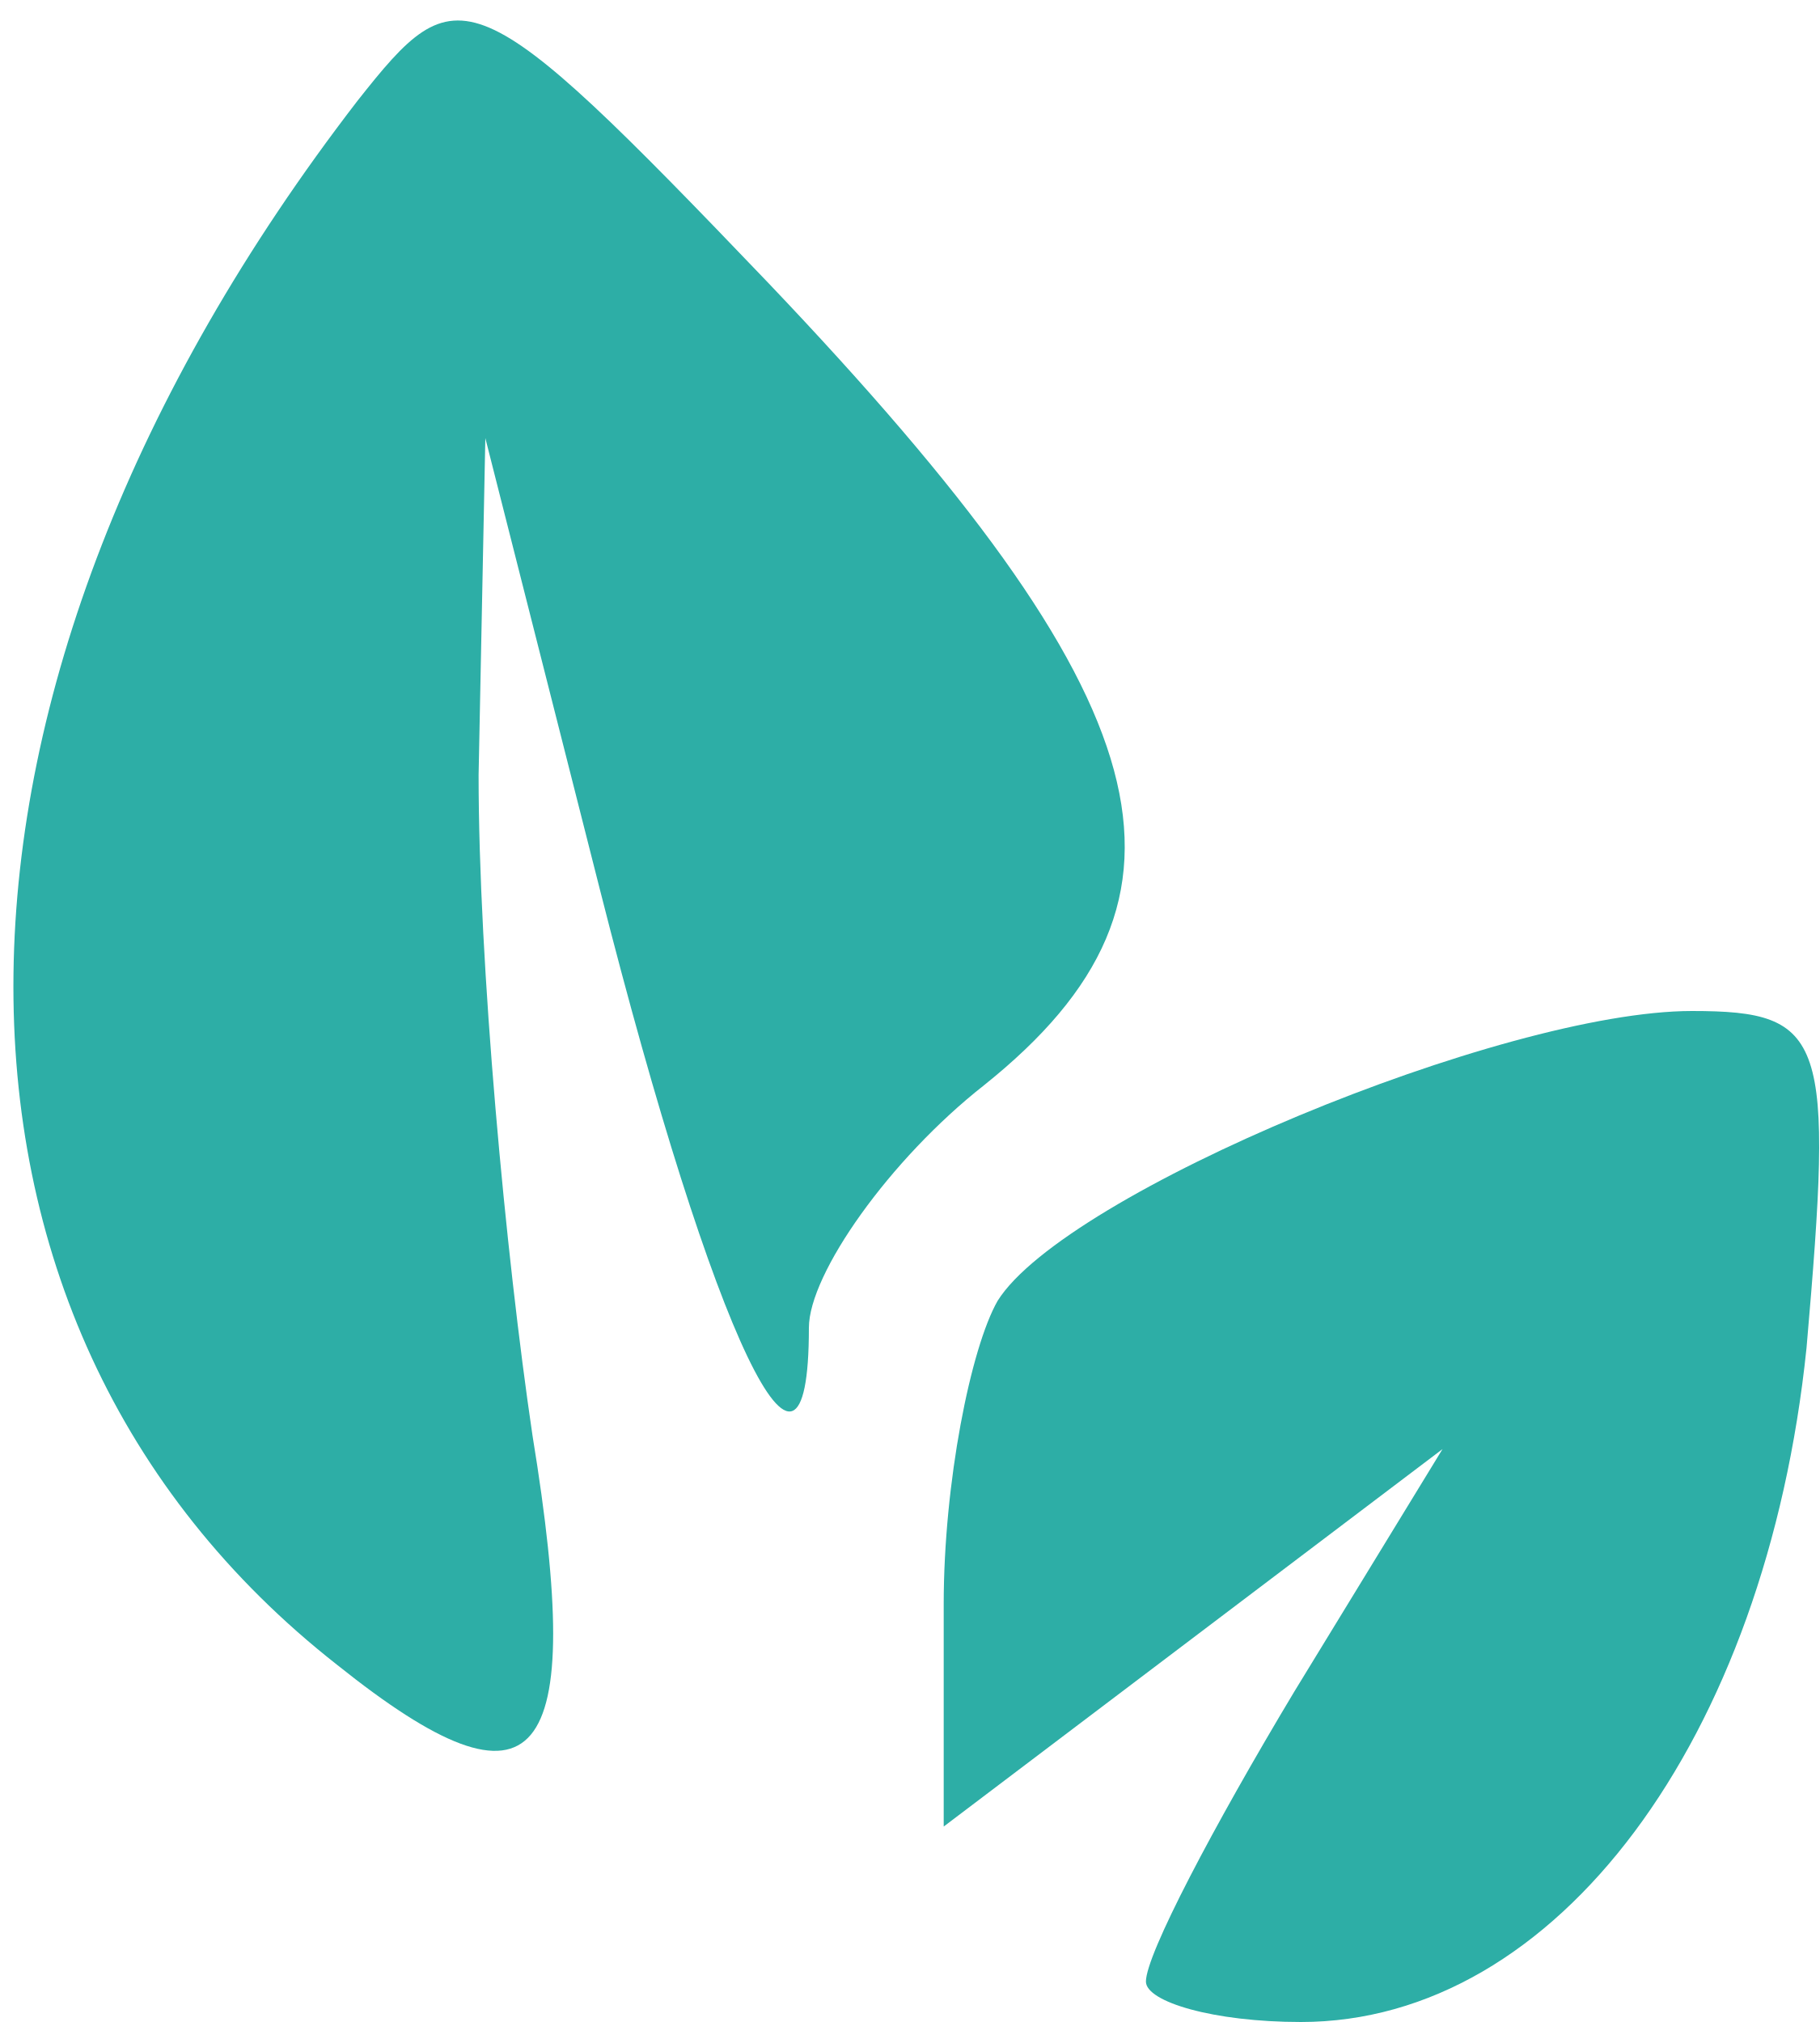
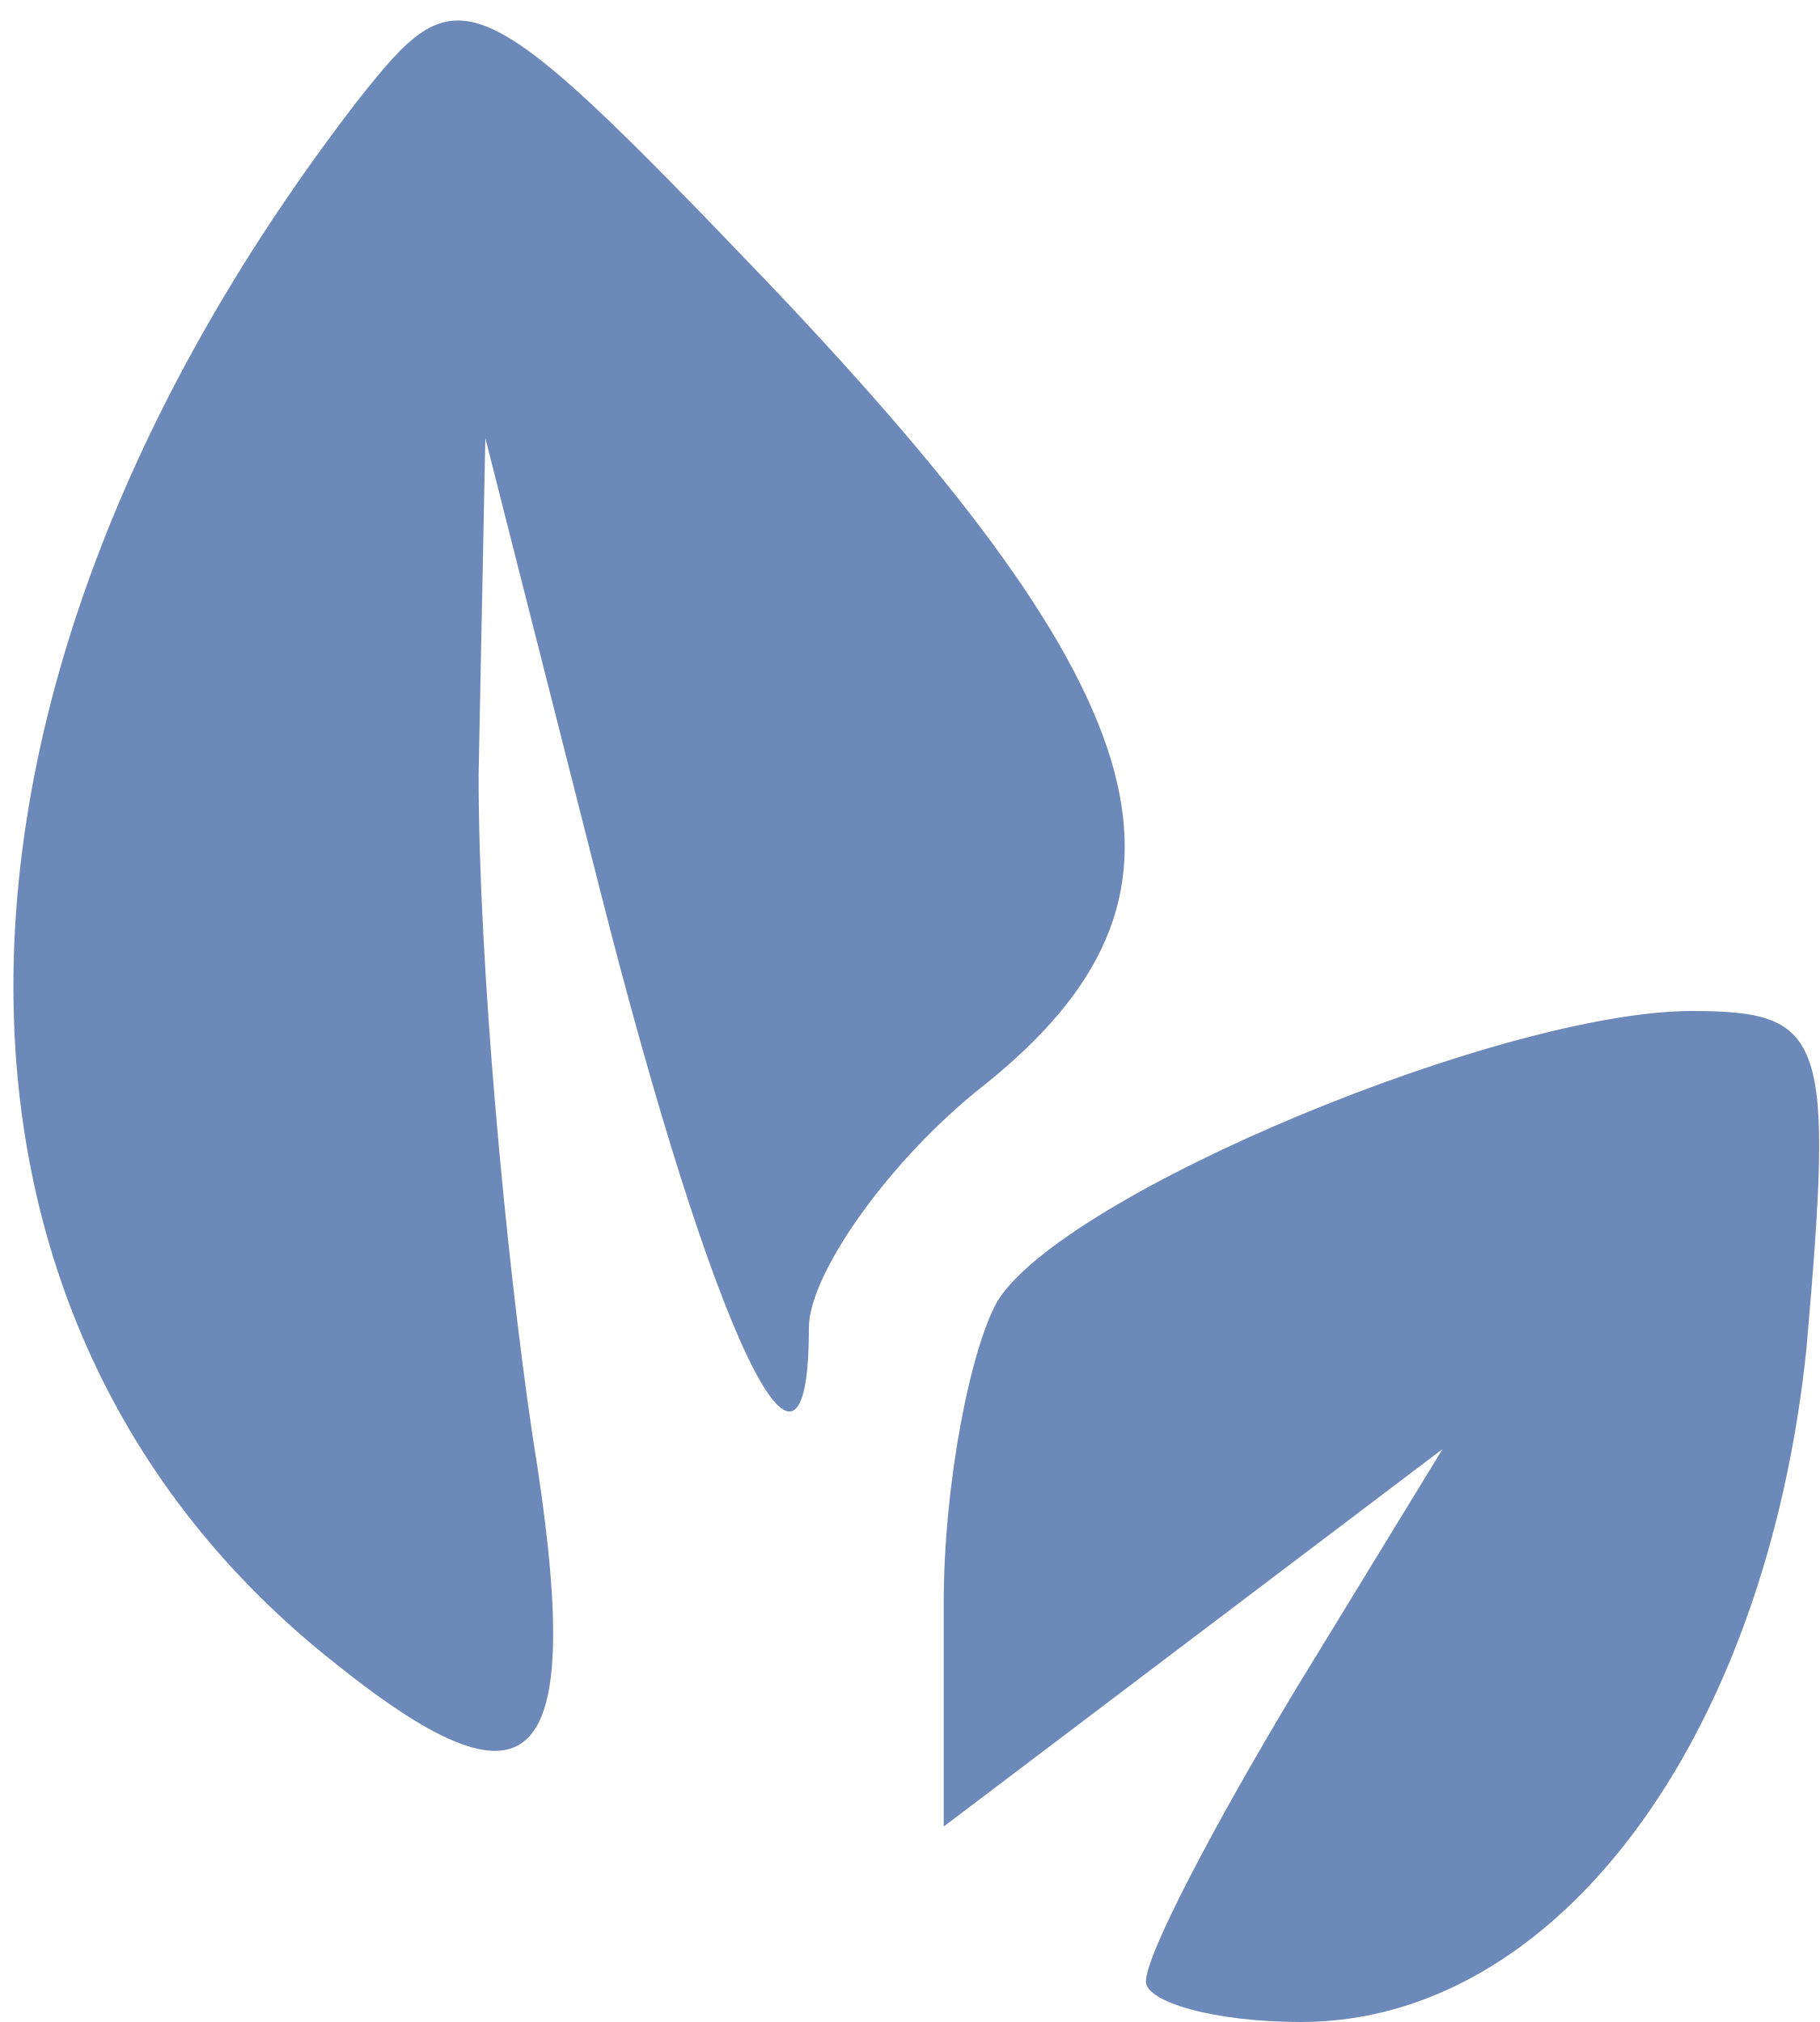
<svg xmlns="http://www.w3.org/2000/svg" version="1.0" width="27px" height="30px" viewBox="0 0 27 30" preserveAspectRatio="xMidYMid meet">
  <g fill="#fff">
    <path d="M0 15 l0 -15 13.5 0 13.5 0 0 15 0 15 -13.5 0 -13.5 0 0 -15z" />
  </g>
-   <g fill="#2daea6">
+   <g fill="#6d89b9">
    <path d="M17 29.4 c0 -0.4 1 -2.3 2.2 -4.3 l2.2 -3.6 -3.7 2.8 -3.7 2.8 0 -3.3 c0 -1.8 0.4 -3.8 0.8 -4.5 1 -1.6 7.5 -4.3 10.3 -4.3 2 0 2.1 0.4 1.7 5 -0.6 5.8 -3.7 10 -7.5 10 -1.3 0 -2.3 -0.3 -2.3 -0.6z" />
    <path d="M5 24.7 c-6.5 -5.1 -6.4 -14.5 0.3 -23.2 1.5 -1.9 1.7 -1.9 6.1 2.7 5.9 6.2 6.7 9.1 3.2 11.9 -1.4 1.1 -2.6 2.8 -2.6 3.6 0 3.1 -1.4 0.2 -3.1 -6.5 l-1.7 -6.7 -0.1 5 c0 2.8 0.4 7.1 0.8 9.8 0.8 4.9 0.1 5.8 -2.9 3.4z" />
  </g>
-   <g fill="#81ceca">
+   <g fill="#ddd">
 </g>
  <g fill="#c0e7e5">
 </g>
</svg>
